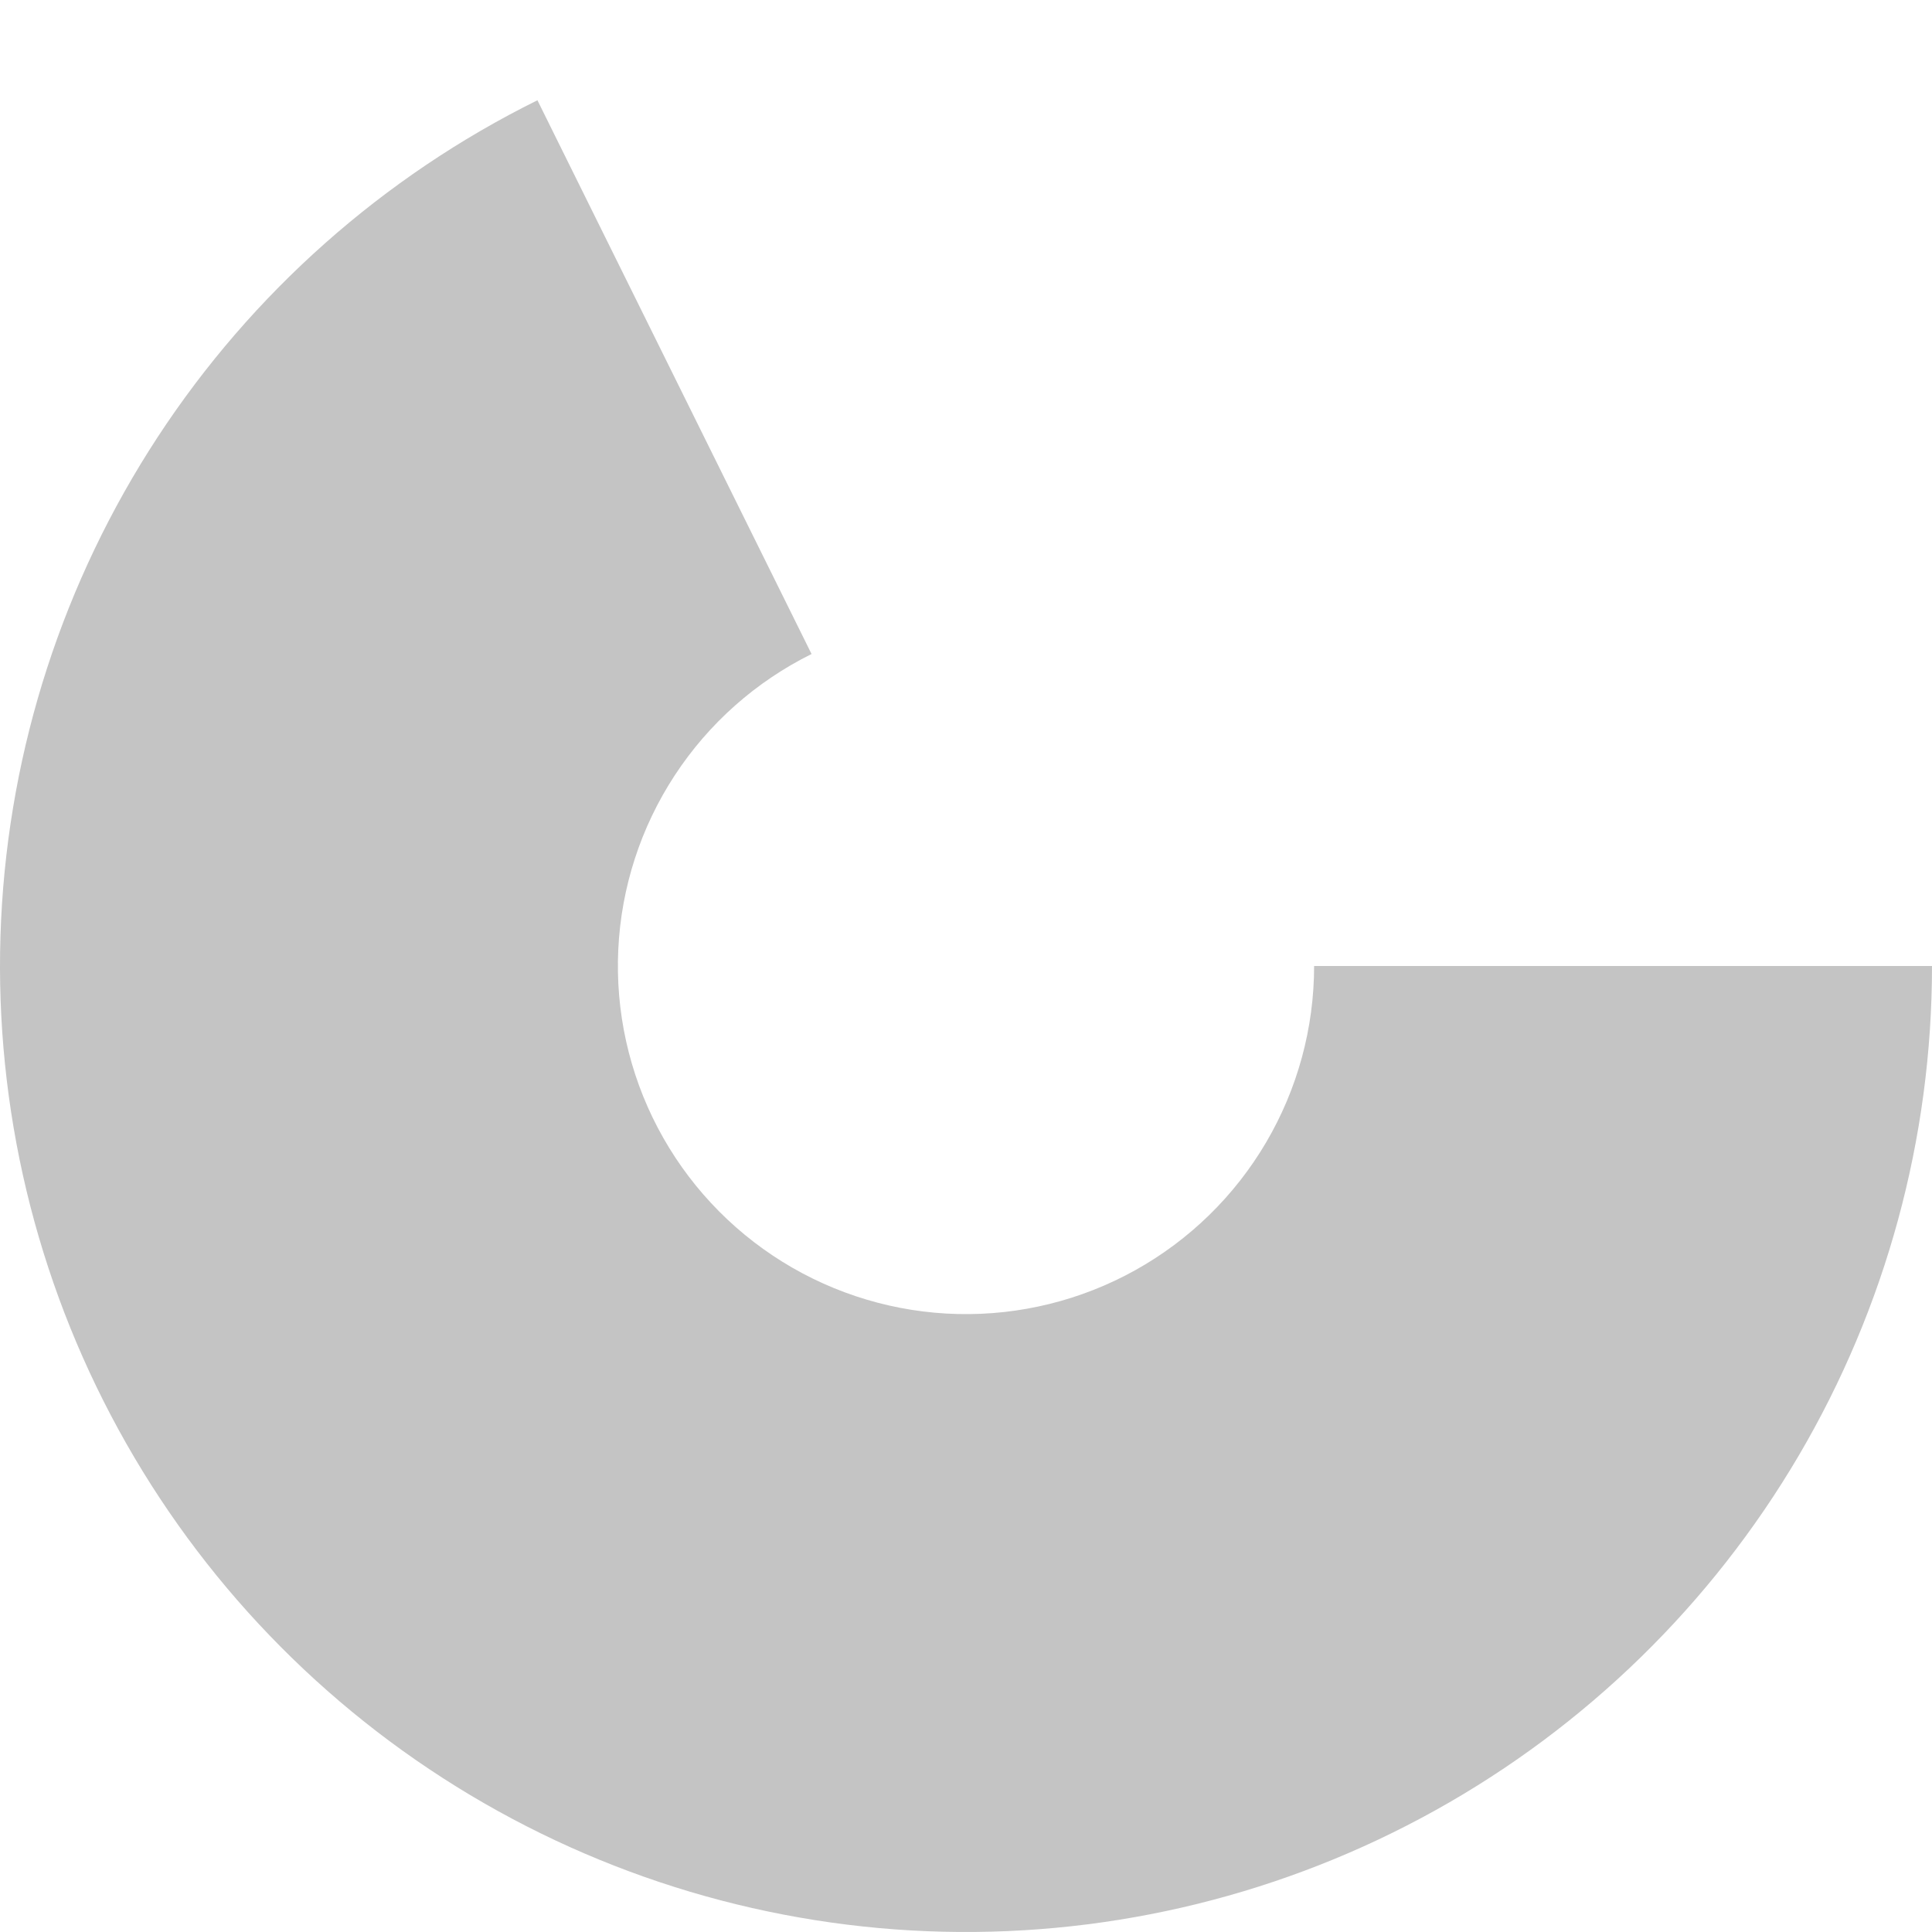
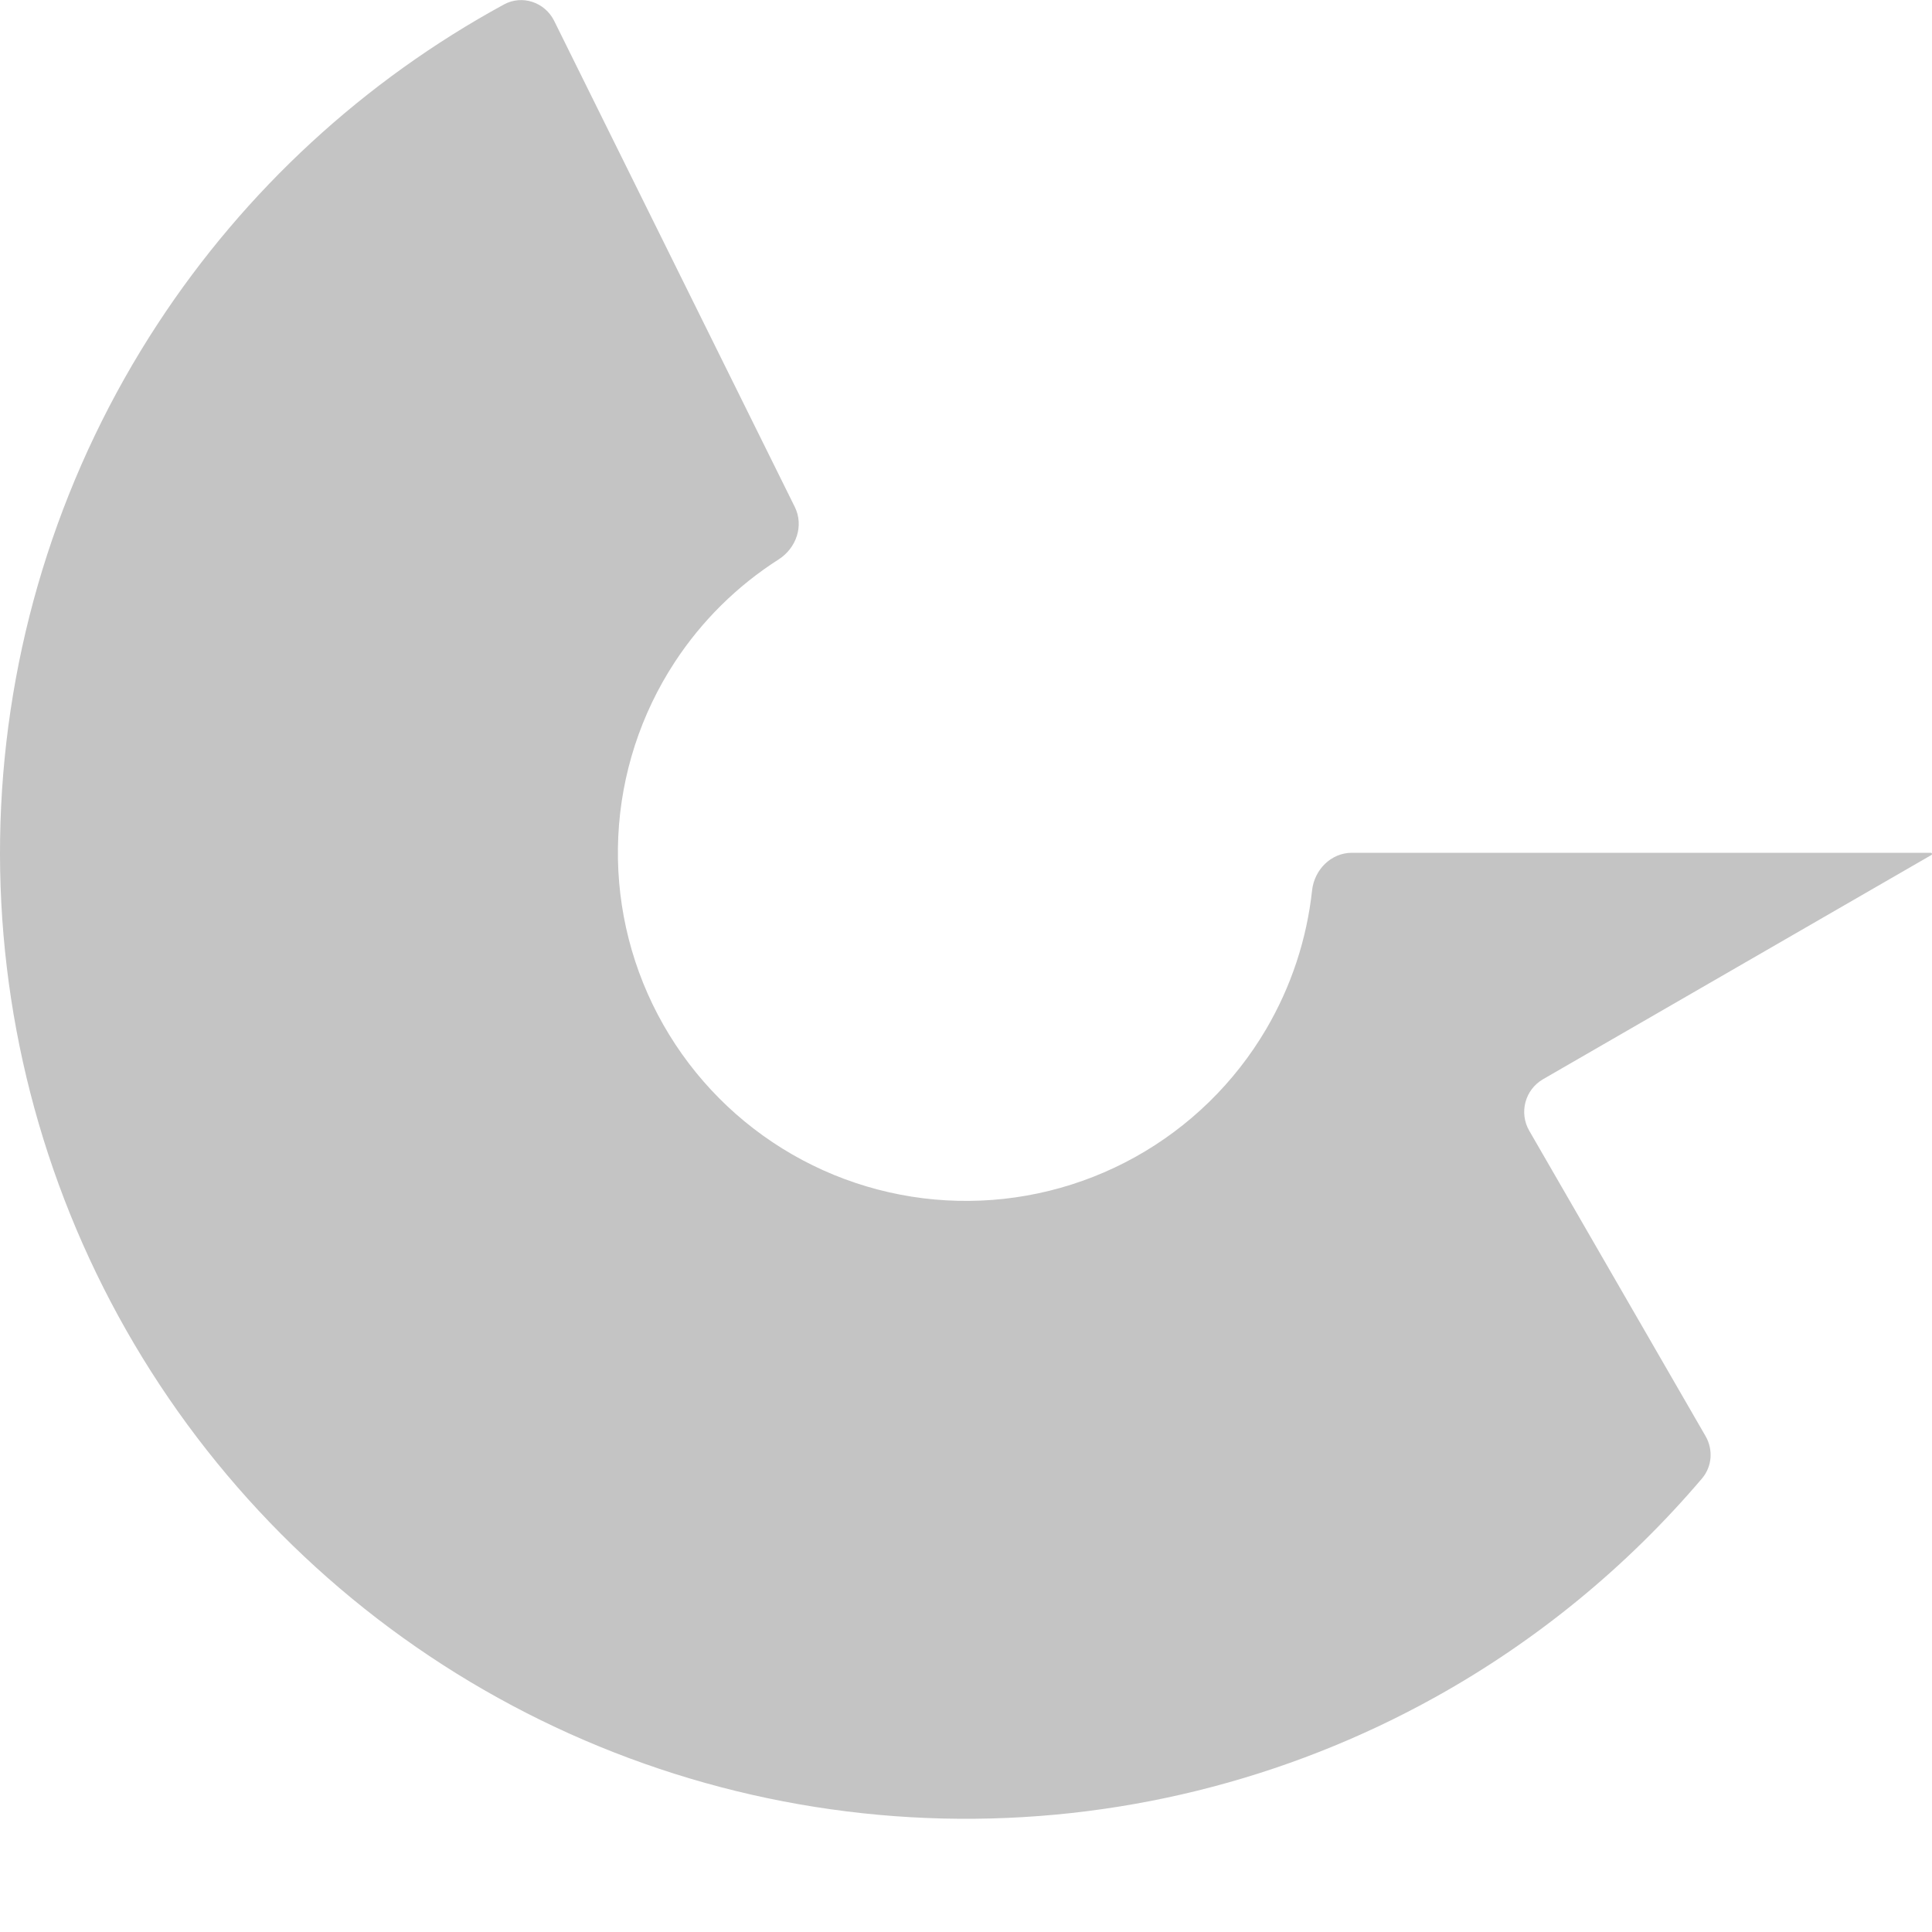
<svg xmlns="http://www.w3.org/2000/svg" width="256" height="256" viewBox="0 0 256 256" fill="none">
-   <path d="M256 128C256 150.816 249.902 173.217 238.336 192.884C226.771 212.551 210.159 228.769 190.22 239.86C170.281 250.951 147.74 256.51 124.931 255.963C102.122 255.416 79.874 248.783 60.489 236.749C41.105 224.715 25.29 207.719 14.68 187.52C4.071 167.321 -0.947 144.654 0.147 121.864C1.241 99.075 8.406 76.992 20.901 57.902C33.396 38.812 50.766 23.408 71.213 13.286L107.536 86.661C100.167 90.308 93.908 95.859 89.405 102.739C84.902 109.618 82.32 117.576 81.926 125.789C81.532 134.001 83.34 142.17 87.163 149.449C90.987 156.728 96.686 162.853 103.671 167.19C110.657 171.526 118.674 173.917 126.894 174.114C135.114 174.311 143.237 172.307 150.422 168.311C157.607 164.314 163.594 158.469 167.762 151.382C171.929 144.295 174.127 136.222 174.127 128H256Z" fill="#C4C4C4" />
+   <path fill-rule="evenodd" clip-rule="evenodd" d="M255.922 113.291C255.97 113.263 256 113.212 256 113.156V113.156C256 113.07 255.93 113 255.844 113H179.127C176.366 113 174.155 115.245 173.856 117.99C173.152 124.464 171.082 130.736 167.762 136.382C163.594 143.469 157.607 149.314 150.422 153.311C143.237 157.307 135.114 159.311 126.894 159.114C118.674 158.917 110.657 156.526 103.671 152.19C96.686 147.853 90.987 141.728 87.163 134.449C83.34 127.17 81.532 119.001 81.926 110.789C82.32 102.576 84.902 94.618 89.405 87.739C92.992 82.258 97.694 77.621 103.184 74.117C105.511 72.632 106.543 69.655 105.318 67.18L73.432 2.767C72.207 0.292 69.202 -0.729 66.777 0.591C48.251 10.681 32.482 25.208 20.901 42.902C8.406 61.992 1.241 84.075 0.147 106.864C-0.947 129.654 4.071 152.321 14.68 172.52C25.29 192.719 41.105 209.715 60.489 221.749C79.874 233.783 102.122 240.416 124.931 240.963C147.74 241.51 170.281 235.951 190.22 224.86C203.681 217.372 215.627 207.547 225.526 195.902C226.863 194.329 227.029 192.084 225.997 190.296L202.634 149.83C201.253 147.439 202.073 144.381 204.464 143L255.922 113.291Z" fill="#C4C4C4" />
</svg>
